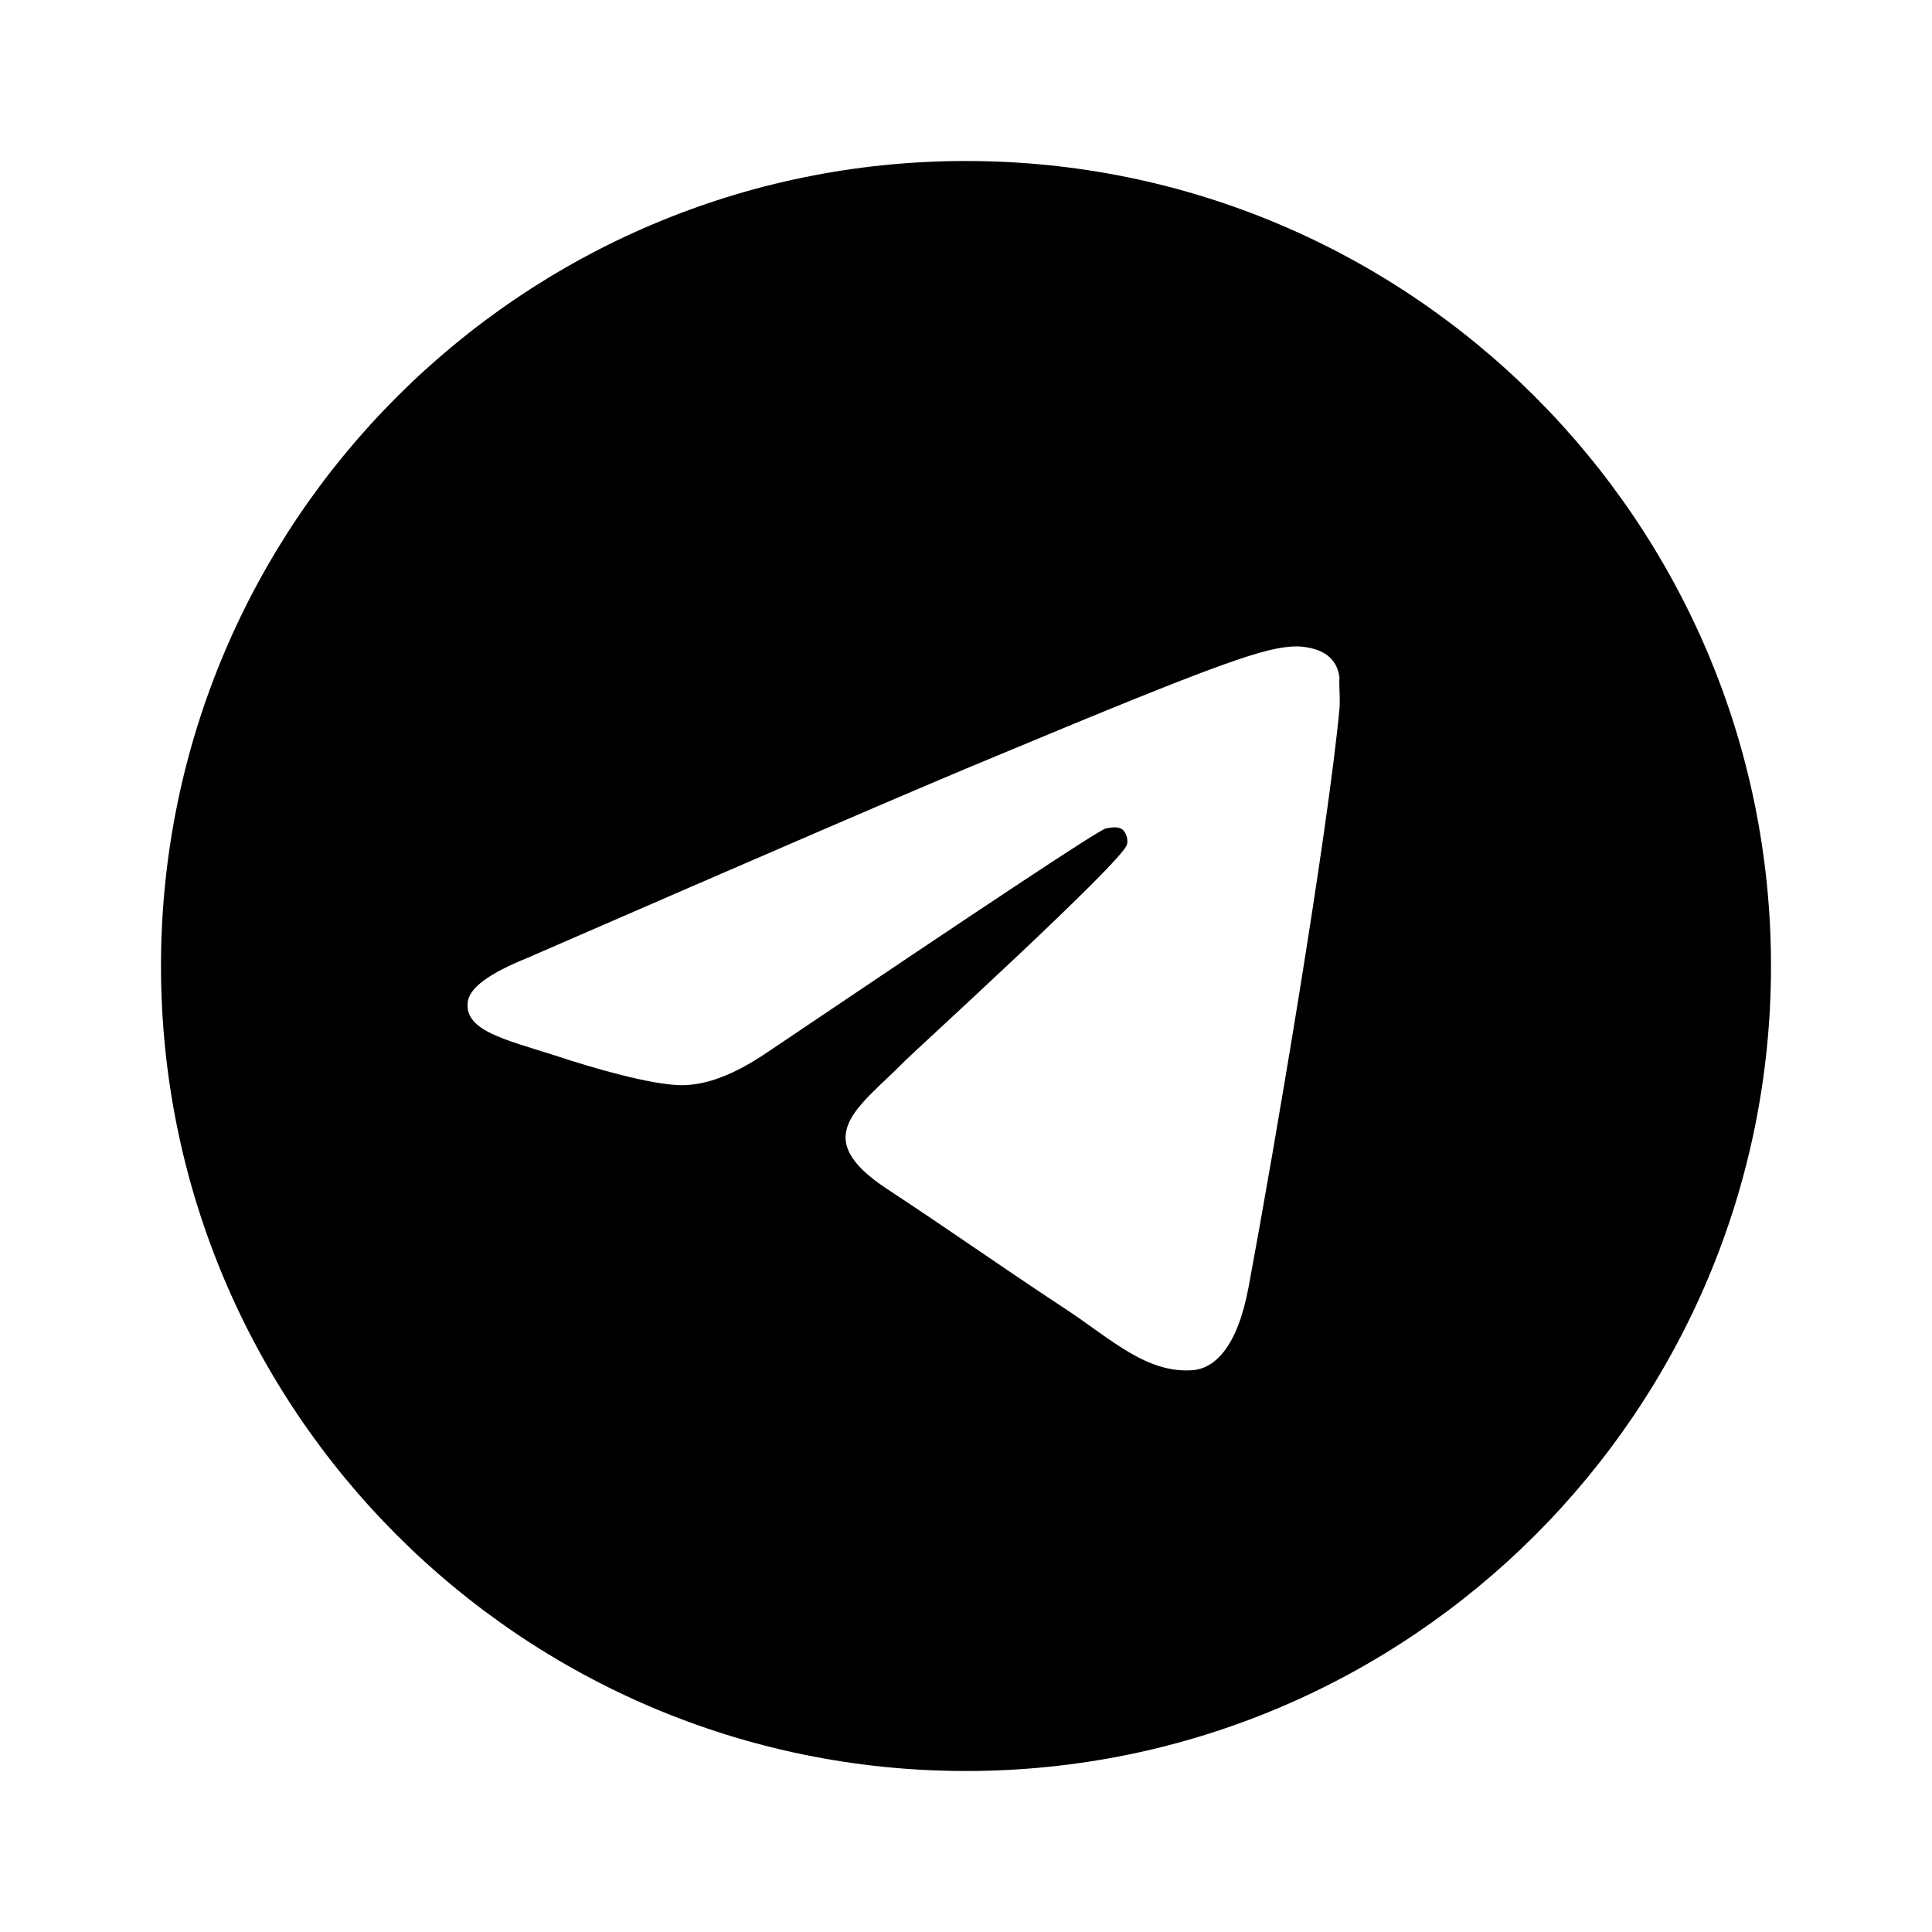
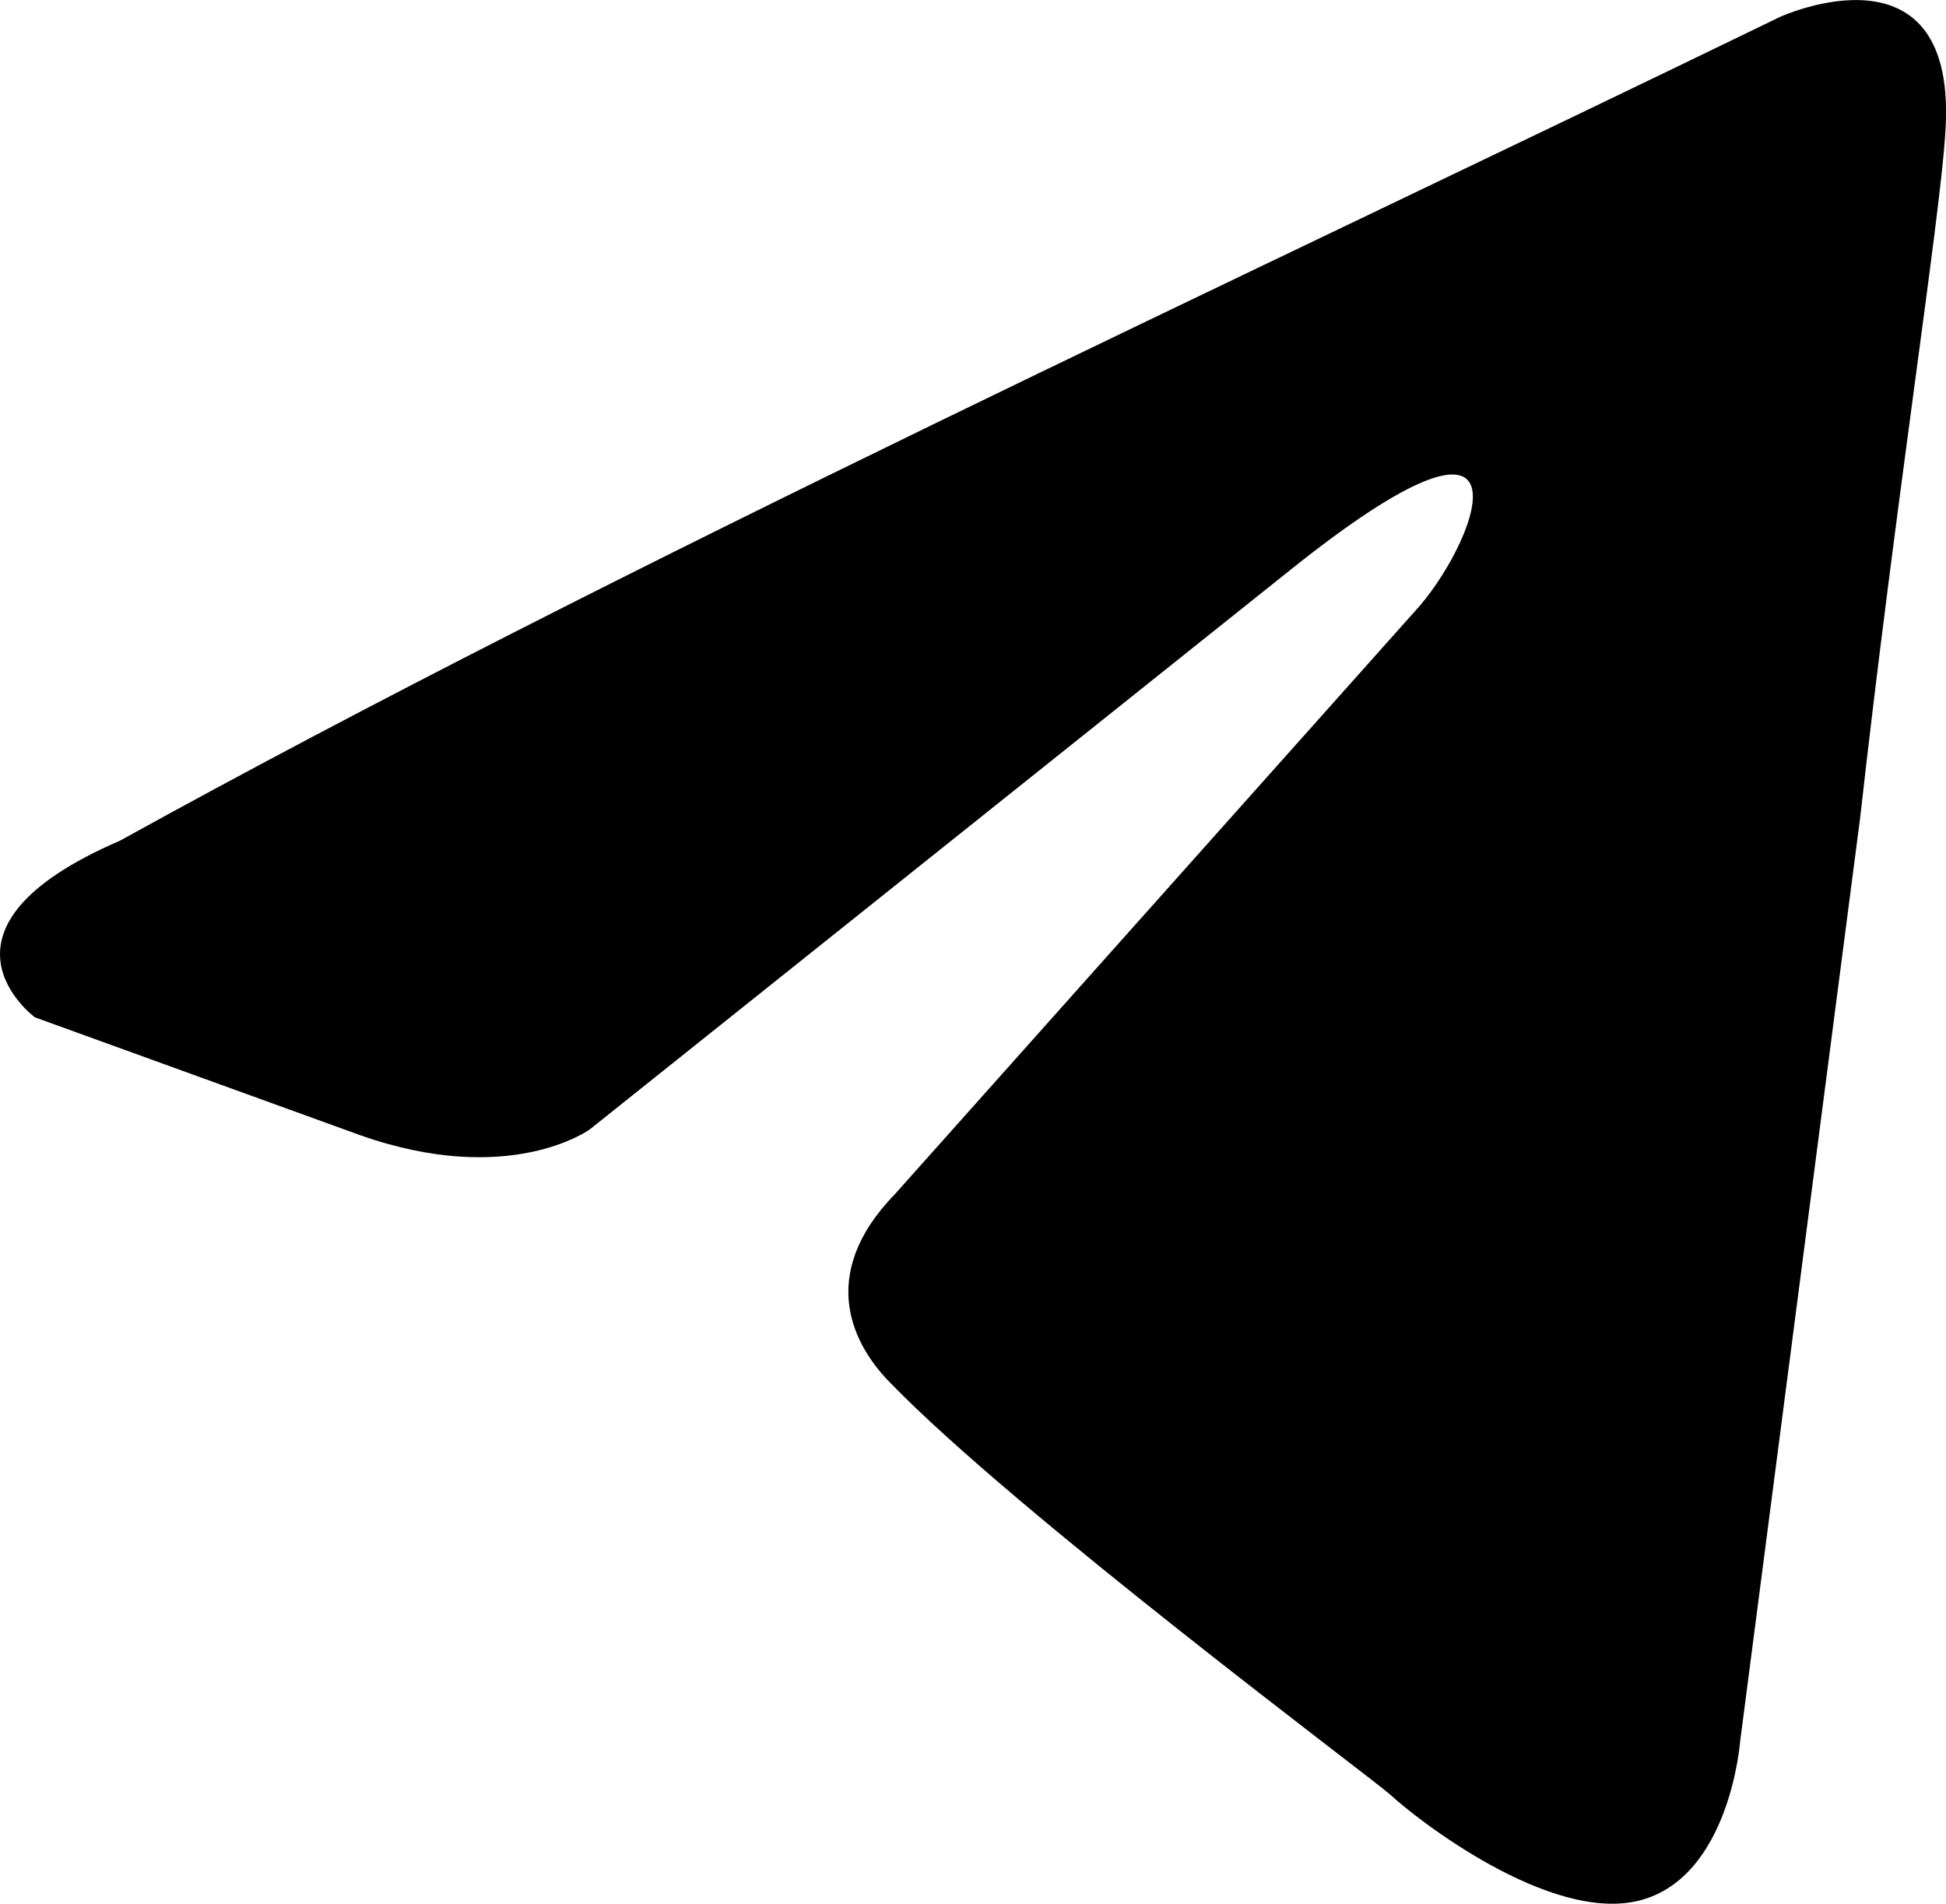
- <svg xmlns="http://www.w3.org/2000/svg" viewBox="0 0 24 24">
-   <path fill="#000" d="M12 2C6.48 2 2 6.48 2 12s4.48 10 10 10s10-4.48 10-10S17.52 2 12 2m4.64 6.8c-.15 1.58-.8 5.42-1.13 7.19c-.14.75-.42 1-.68 1.03c-.58.05-1.02-.38-1.58-.75c-.88-.58-1.38-.94-2.23-1.5c-.99-.65-.35-1.01.22-1.59c.15-.15 2.71-2.48 2.76-2.69a.2.2 0 0 0-.05-.18c-.06-.05-.14-.03-.21-.02c-.09.02-1.49.95-4.22 2.79c-.4.27-.76.41-1.08.4c-.36-.01-1.04-.2-1.55-.37c-.63-.2-1.12-.31-1.08-.66c.02-.18.27-.36.74-.55c2.92-1.27 4.86-2.11 5.83-2.51c2.78-1.16 3.35-1.36 3.73-1.36c.08 0 .27.02.39.12c.1.08.13.19.14.27c-.01.06.01.24 0 .38" />
+ <svg xmlns="http://www.w3.org/2000/svg" viewBox="0 0 14.312 14">
+   <path fill="#000" d="M13.092.124s1.324-.606 1.214.866c-.037.606-.368 2.727-.625 5.021l-.883 6.796s-.074.996-.736 1.169c-.662.173-1.655-.606-1.839-.779-.147-.13-2.758-2.078-3.678-3.030-.257-.26-.552-.779.037-1.385l3.862-4.329c.441-.519.883-1.731-.956-.26L4.339 8.305s-.588.433-1.692.043L.257 7.482s-.883-.649.625-1.299C4.56 4.149 9.084 2.071 13.092.124Z" />
</svg>
